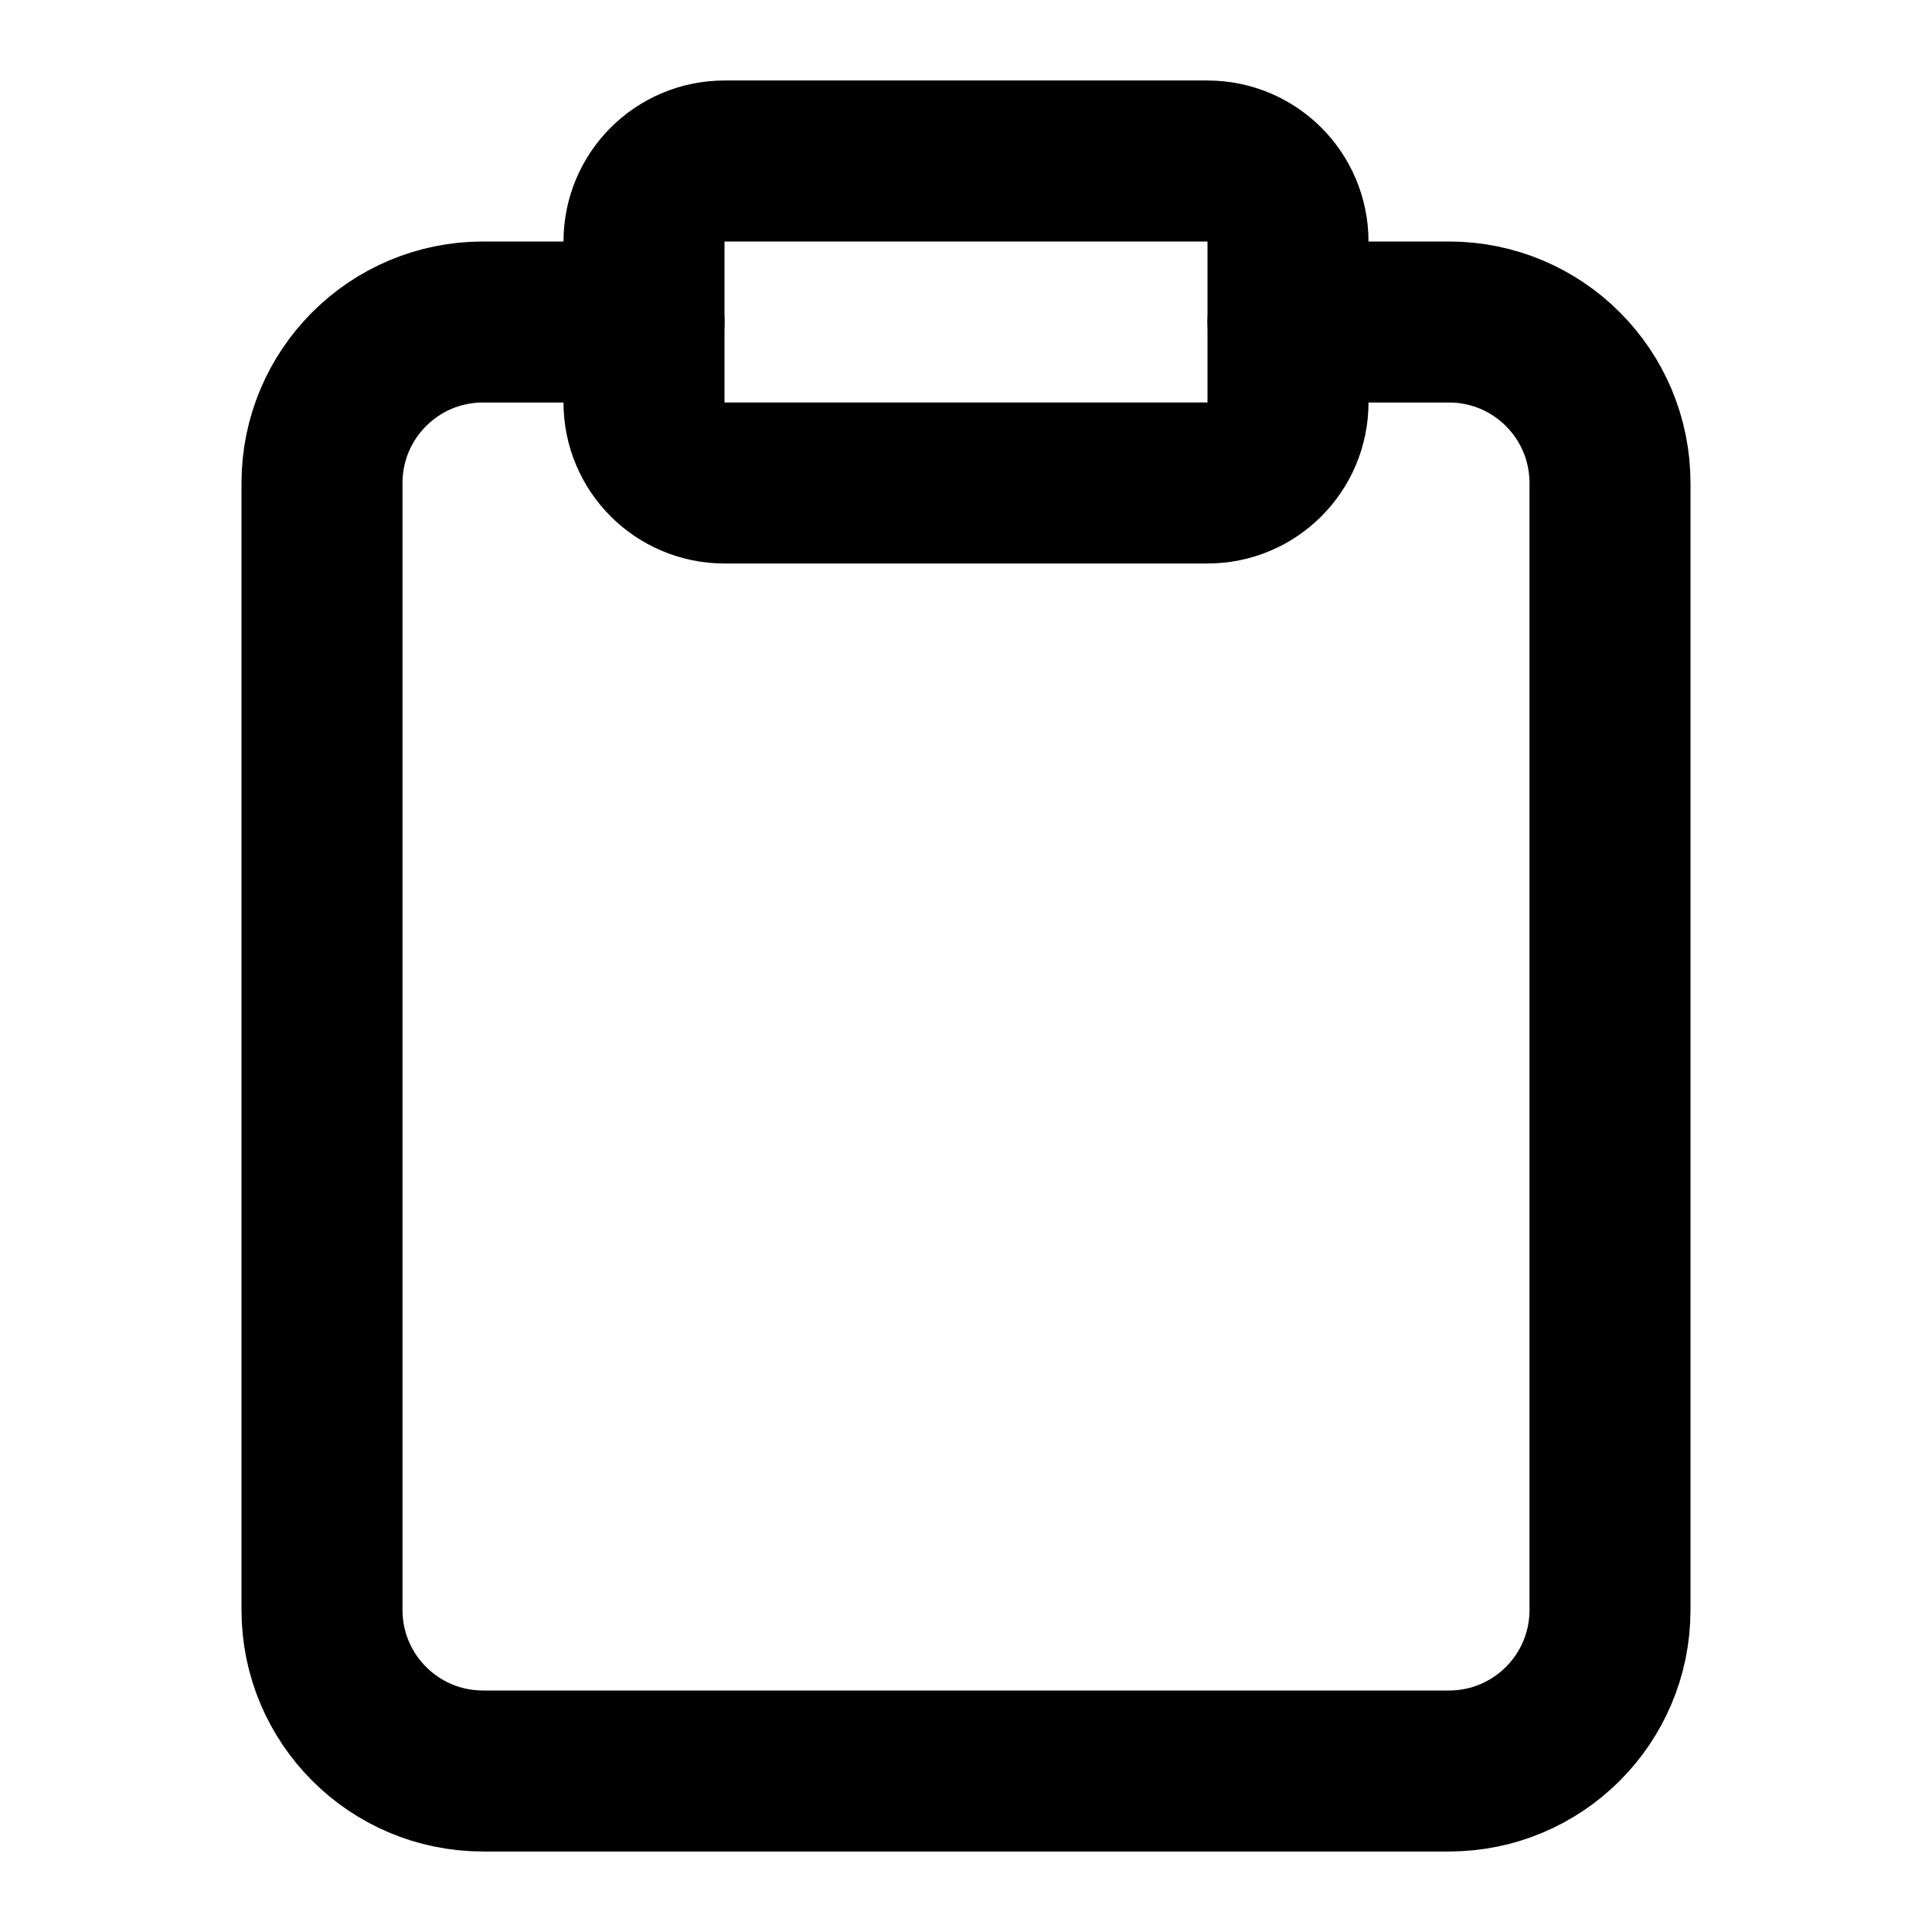
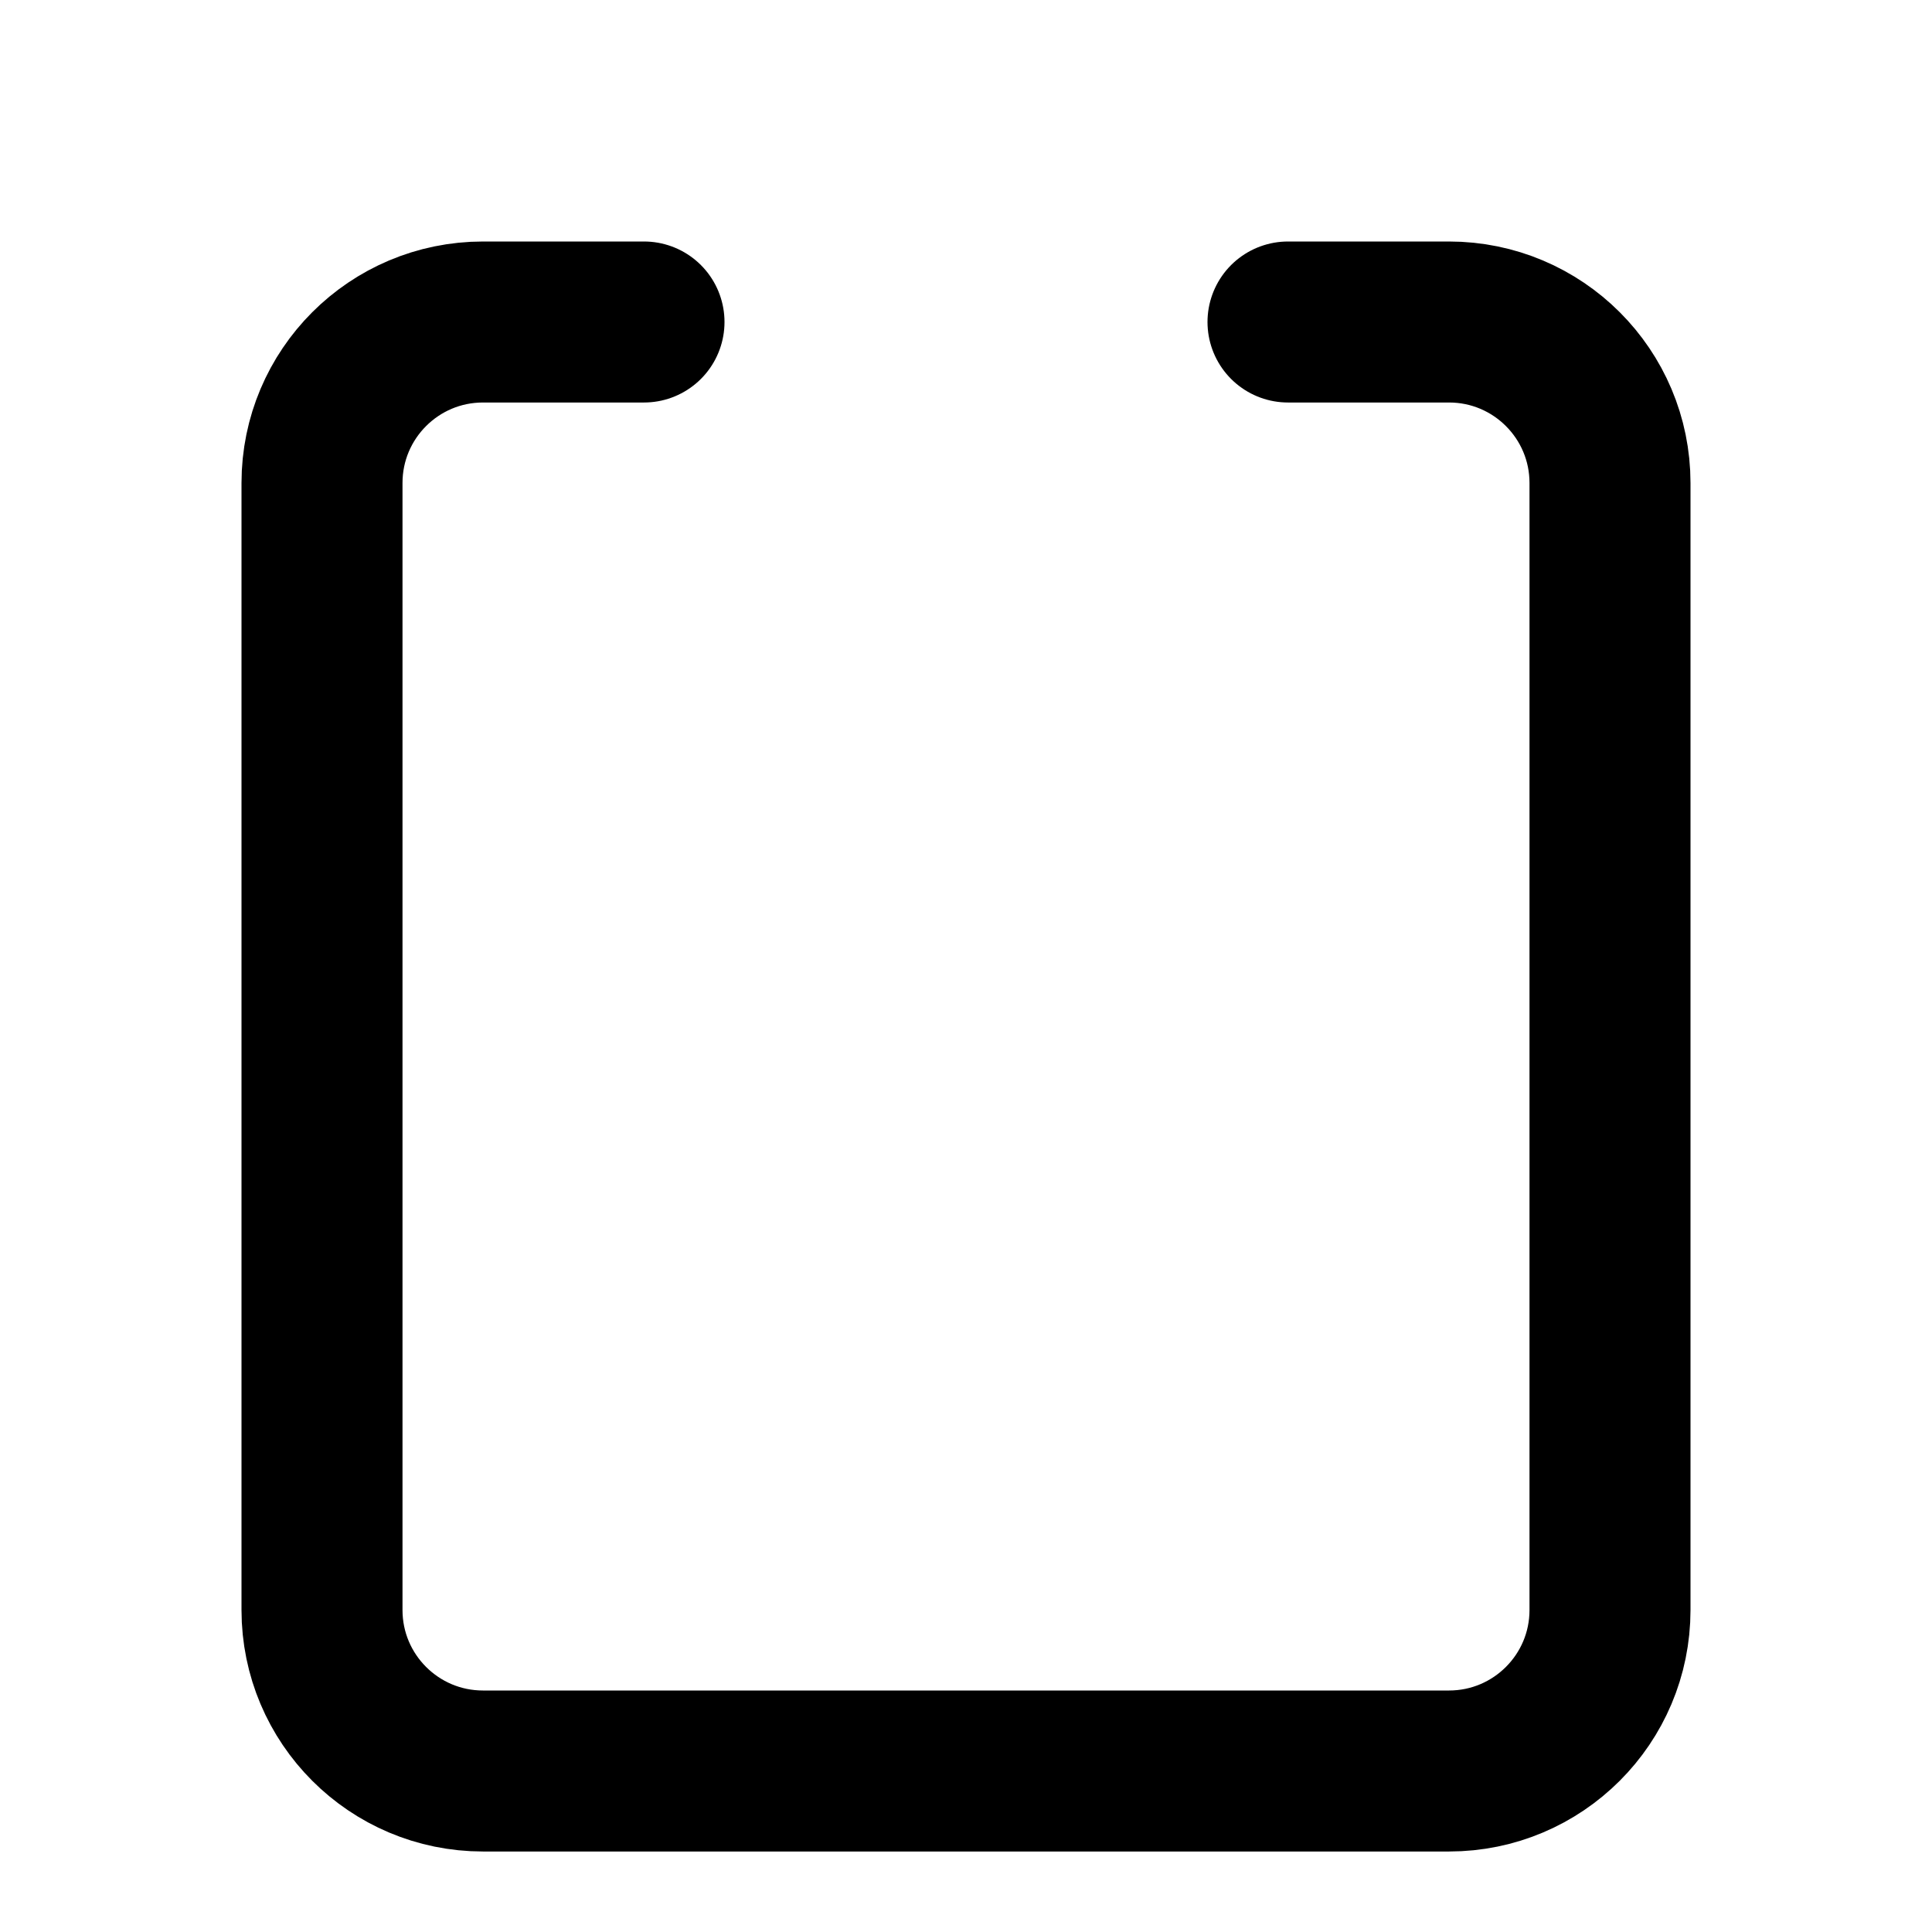
<svg xmlns="http://www.w3.org/2000/svg" viewBox="0 0 24 24" fill="none" stroke="currentColor" stroke-width="2" stroke-linecap="round" stroke-linejoin="round" class="feather feather-clipboard">
  <path d="M16 4h2a2 2 0 0 1 2 2v14a2 2 0 0 1-2 2H6a2 2 0 0 1-2-2V6a2 2 0 0 1 2-2h2" />
-   <rect x="8" y="2" width="8" height="4" rx="1" ry="1" />
+   <rect x="8" y="2" rx="1" ry="1" />
</svg>
